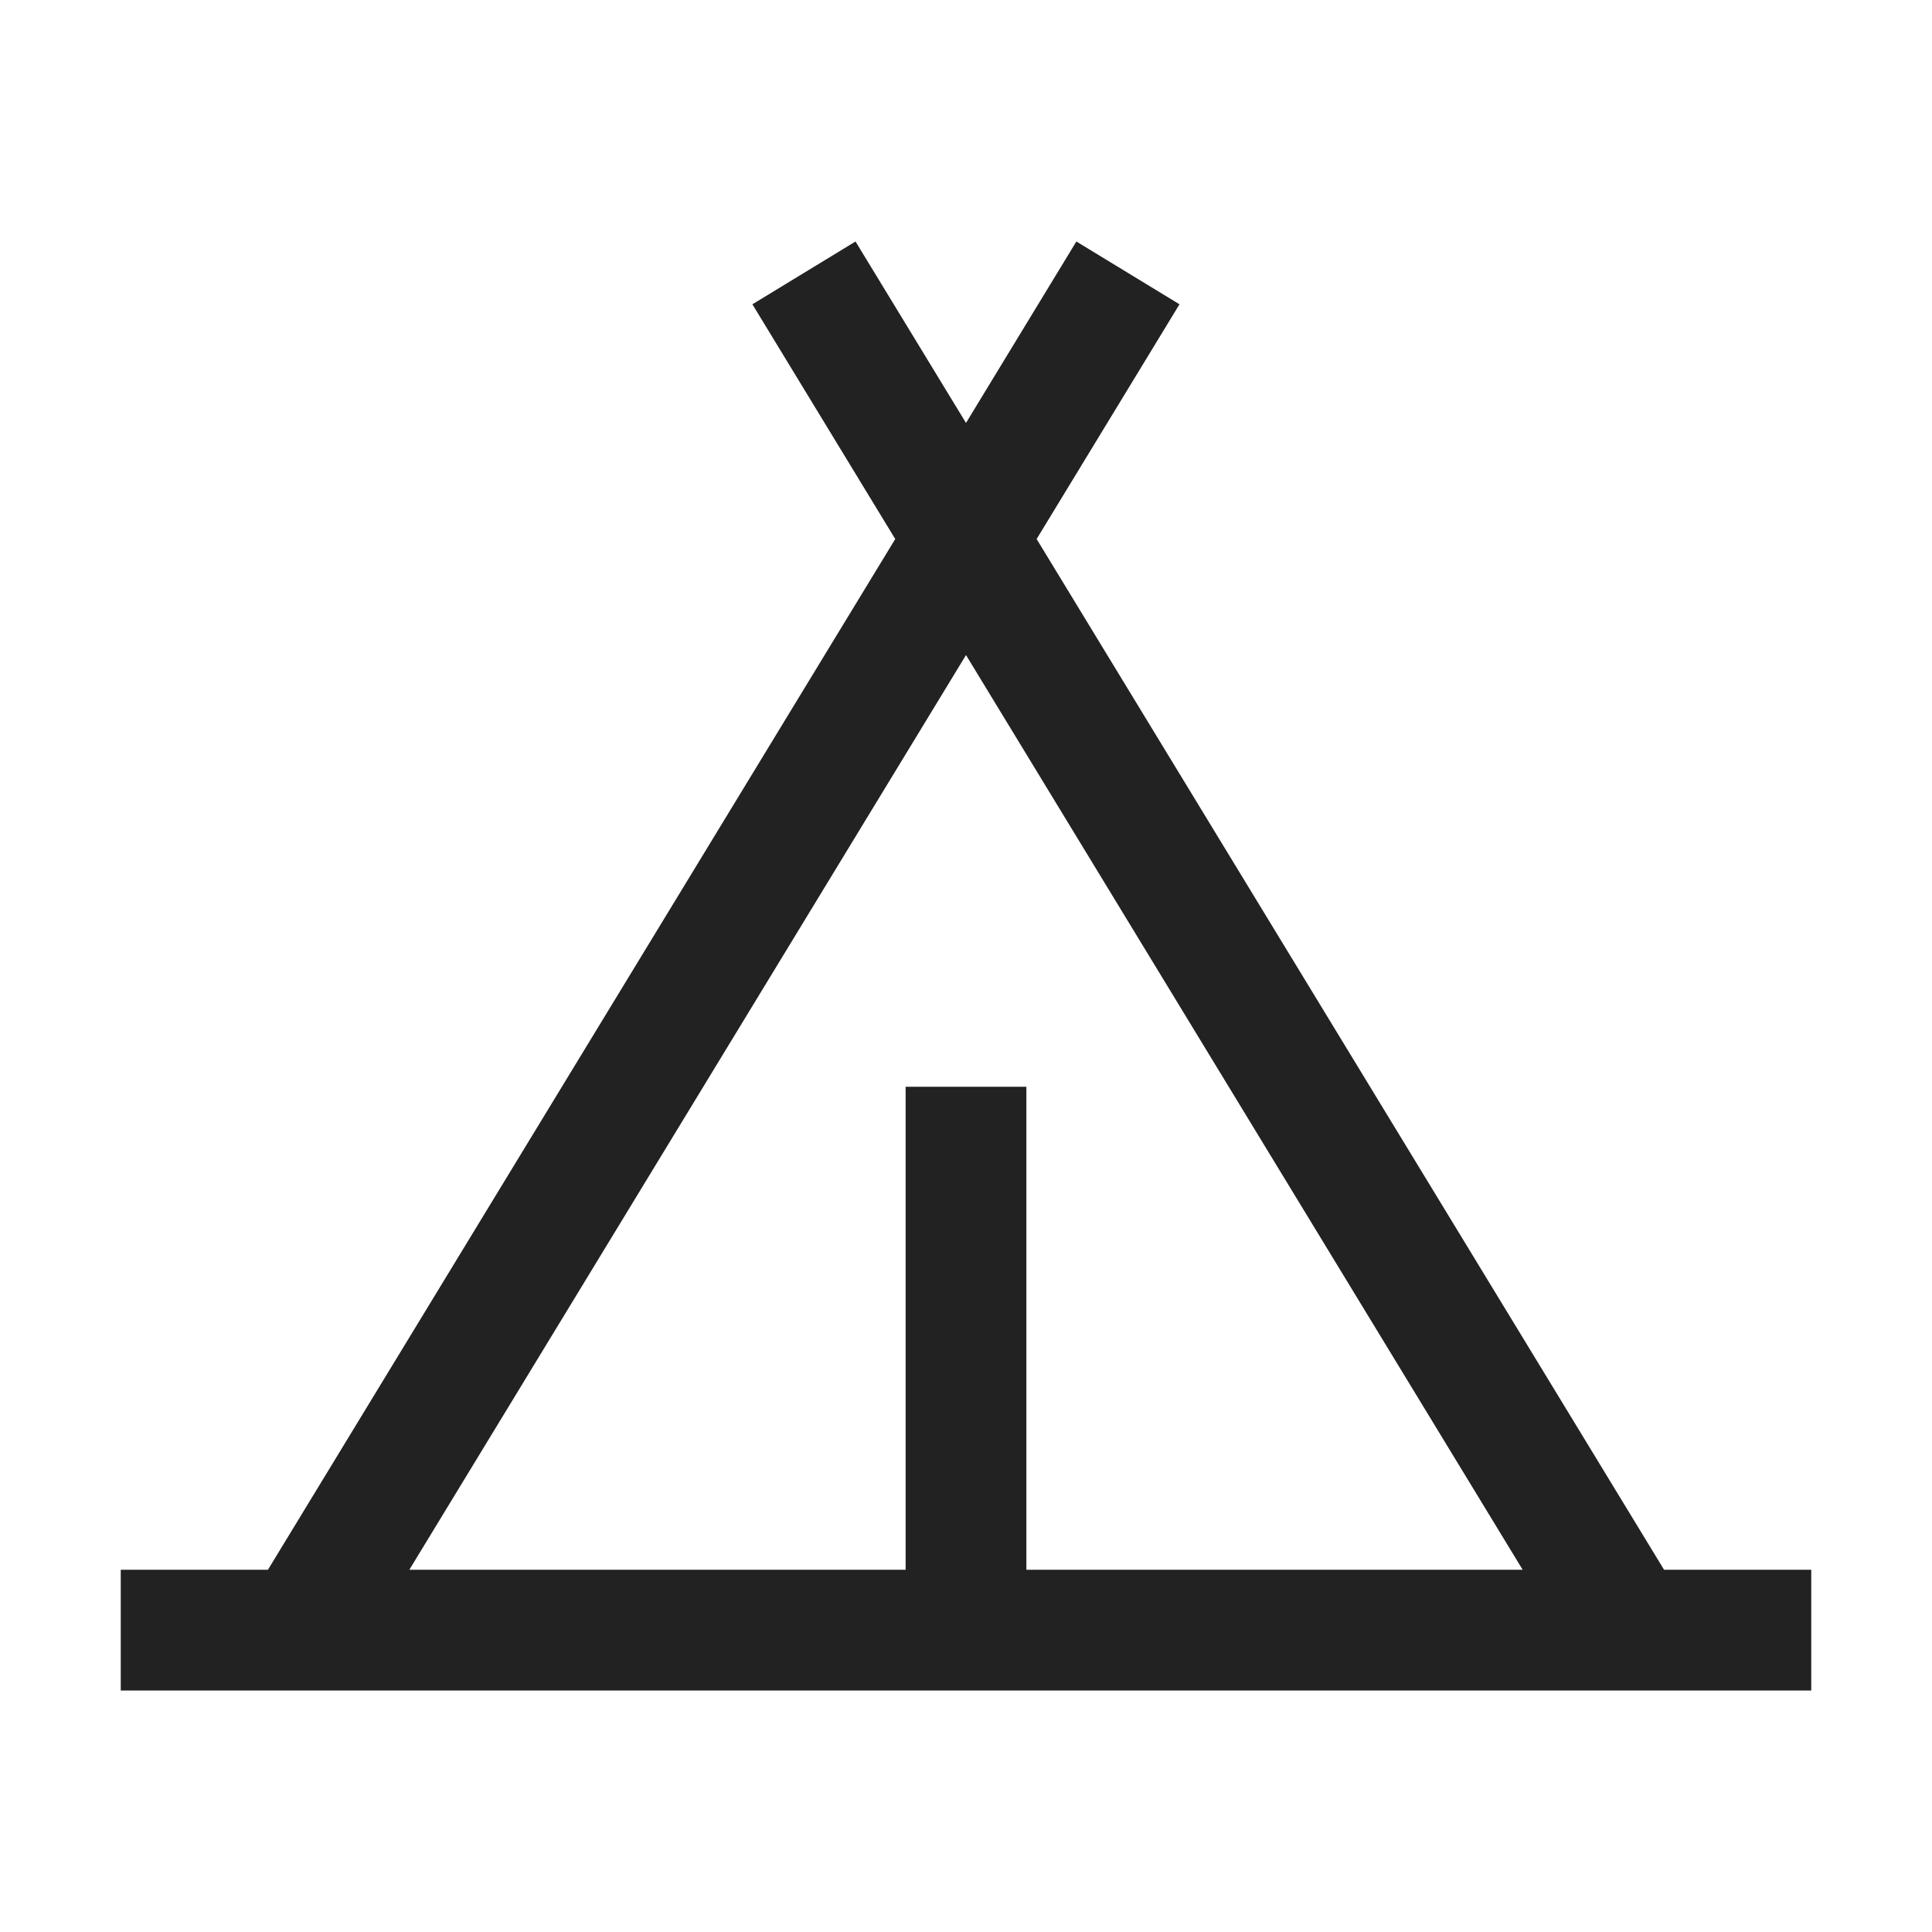
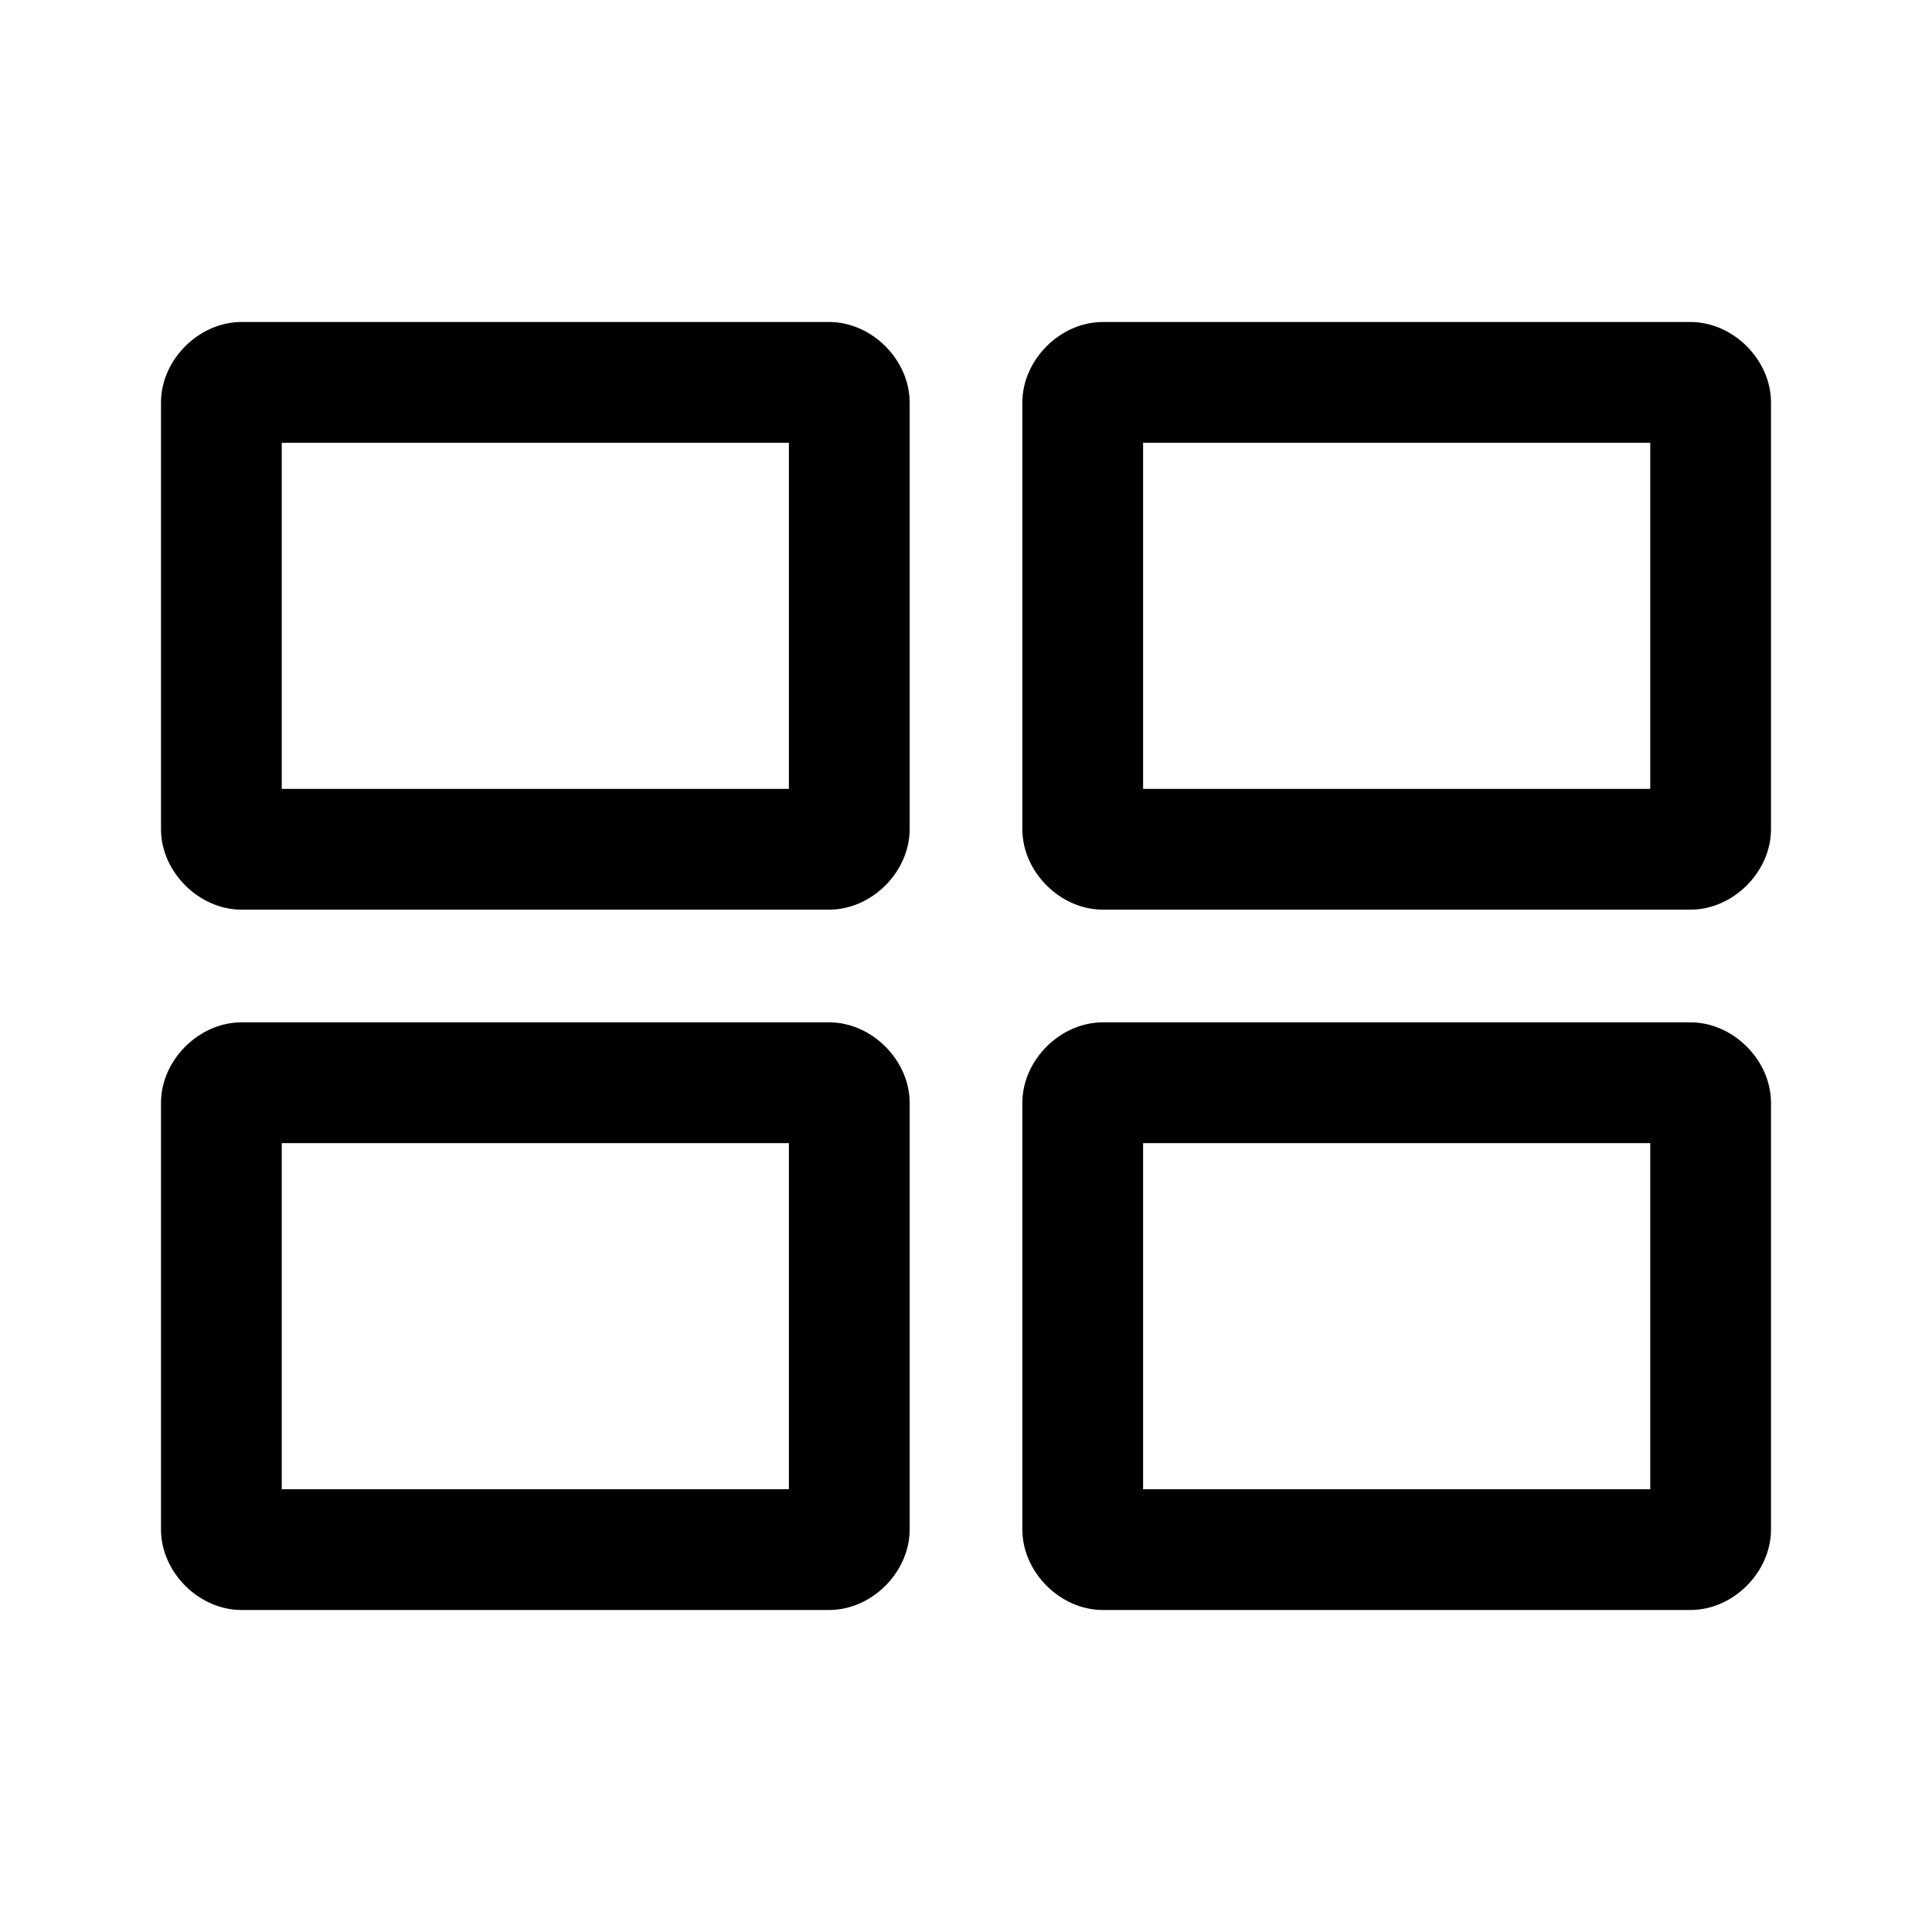
- <svg xmlns="http://www.w3.org/2000/svg" width="32" height="32" viewBox="0 0 32 32" fill="none">
-   <path fill-rule="evenodd" clip-rule="evenodd" d="M27.562 26L17.17 8.928l2.366-3.888L17.828 4L16 7.005L14.17 4l-1.708 1.04l2.366 3.888L4.438 26H2v2h28v-2zM16 10.85L25.22 26H17v-8h-2v8H6.78z" fill="#222" />
+ <svg xmlns="http://www.w3.org/2000/svg" clip-rule="evenodd" fill-rule="evenodd" stroke-linejoin="round" stroke-miterlimit="2" viewBox="0 0 24 24">
+   <path d="m11.3 13.7c0-.53-.47-1-1-1h-7.3c-.53 0-1 .47-1 1v5.3c0 .53.47 1 1 1h7.3c.53 0 1-.47 1-1zm10.7 0c0-.53-.47-1-1-1h-7.3c-.53 0-1 .47-1 1v5.3c0 .53.47 1 1 1h7.3c.53 0 1-.47 1-1zm-7.8.5h6.3v4.3h-6.3zm-10.7 0h6.3v4.3h-6.3zm18.5-9.2c0-.53-.47-1-1-1h-7.3c-.53 0-1 .47-1 1v5.3c0 .53.47 1 1 1h7.3c.53 0 1-.47 1-1zm-10.7 0c0-.53-.47-1-1-1h-7.3c-.53 0-1 .47-1 1v5.3c0 .53.47 1 1 1h7.3c.53 0 1-.47 1-1zm2.9.5h6.3v4.3h-6.3zm-10.7 0h6.3v4.3h-6.3z" fill-rule="nonzero" />
</svg>
